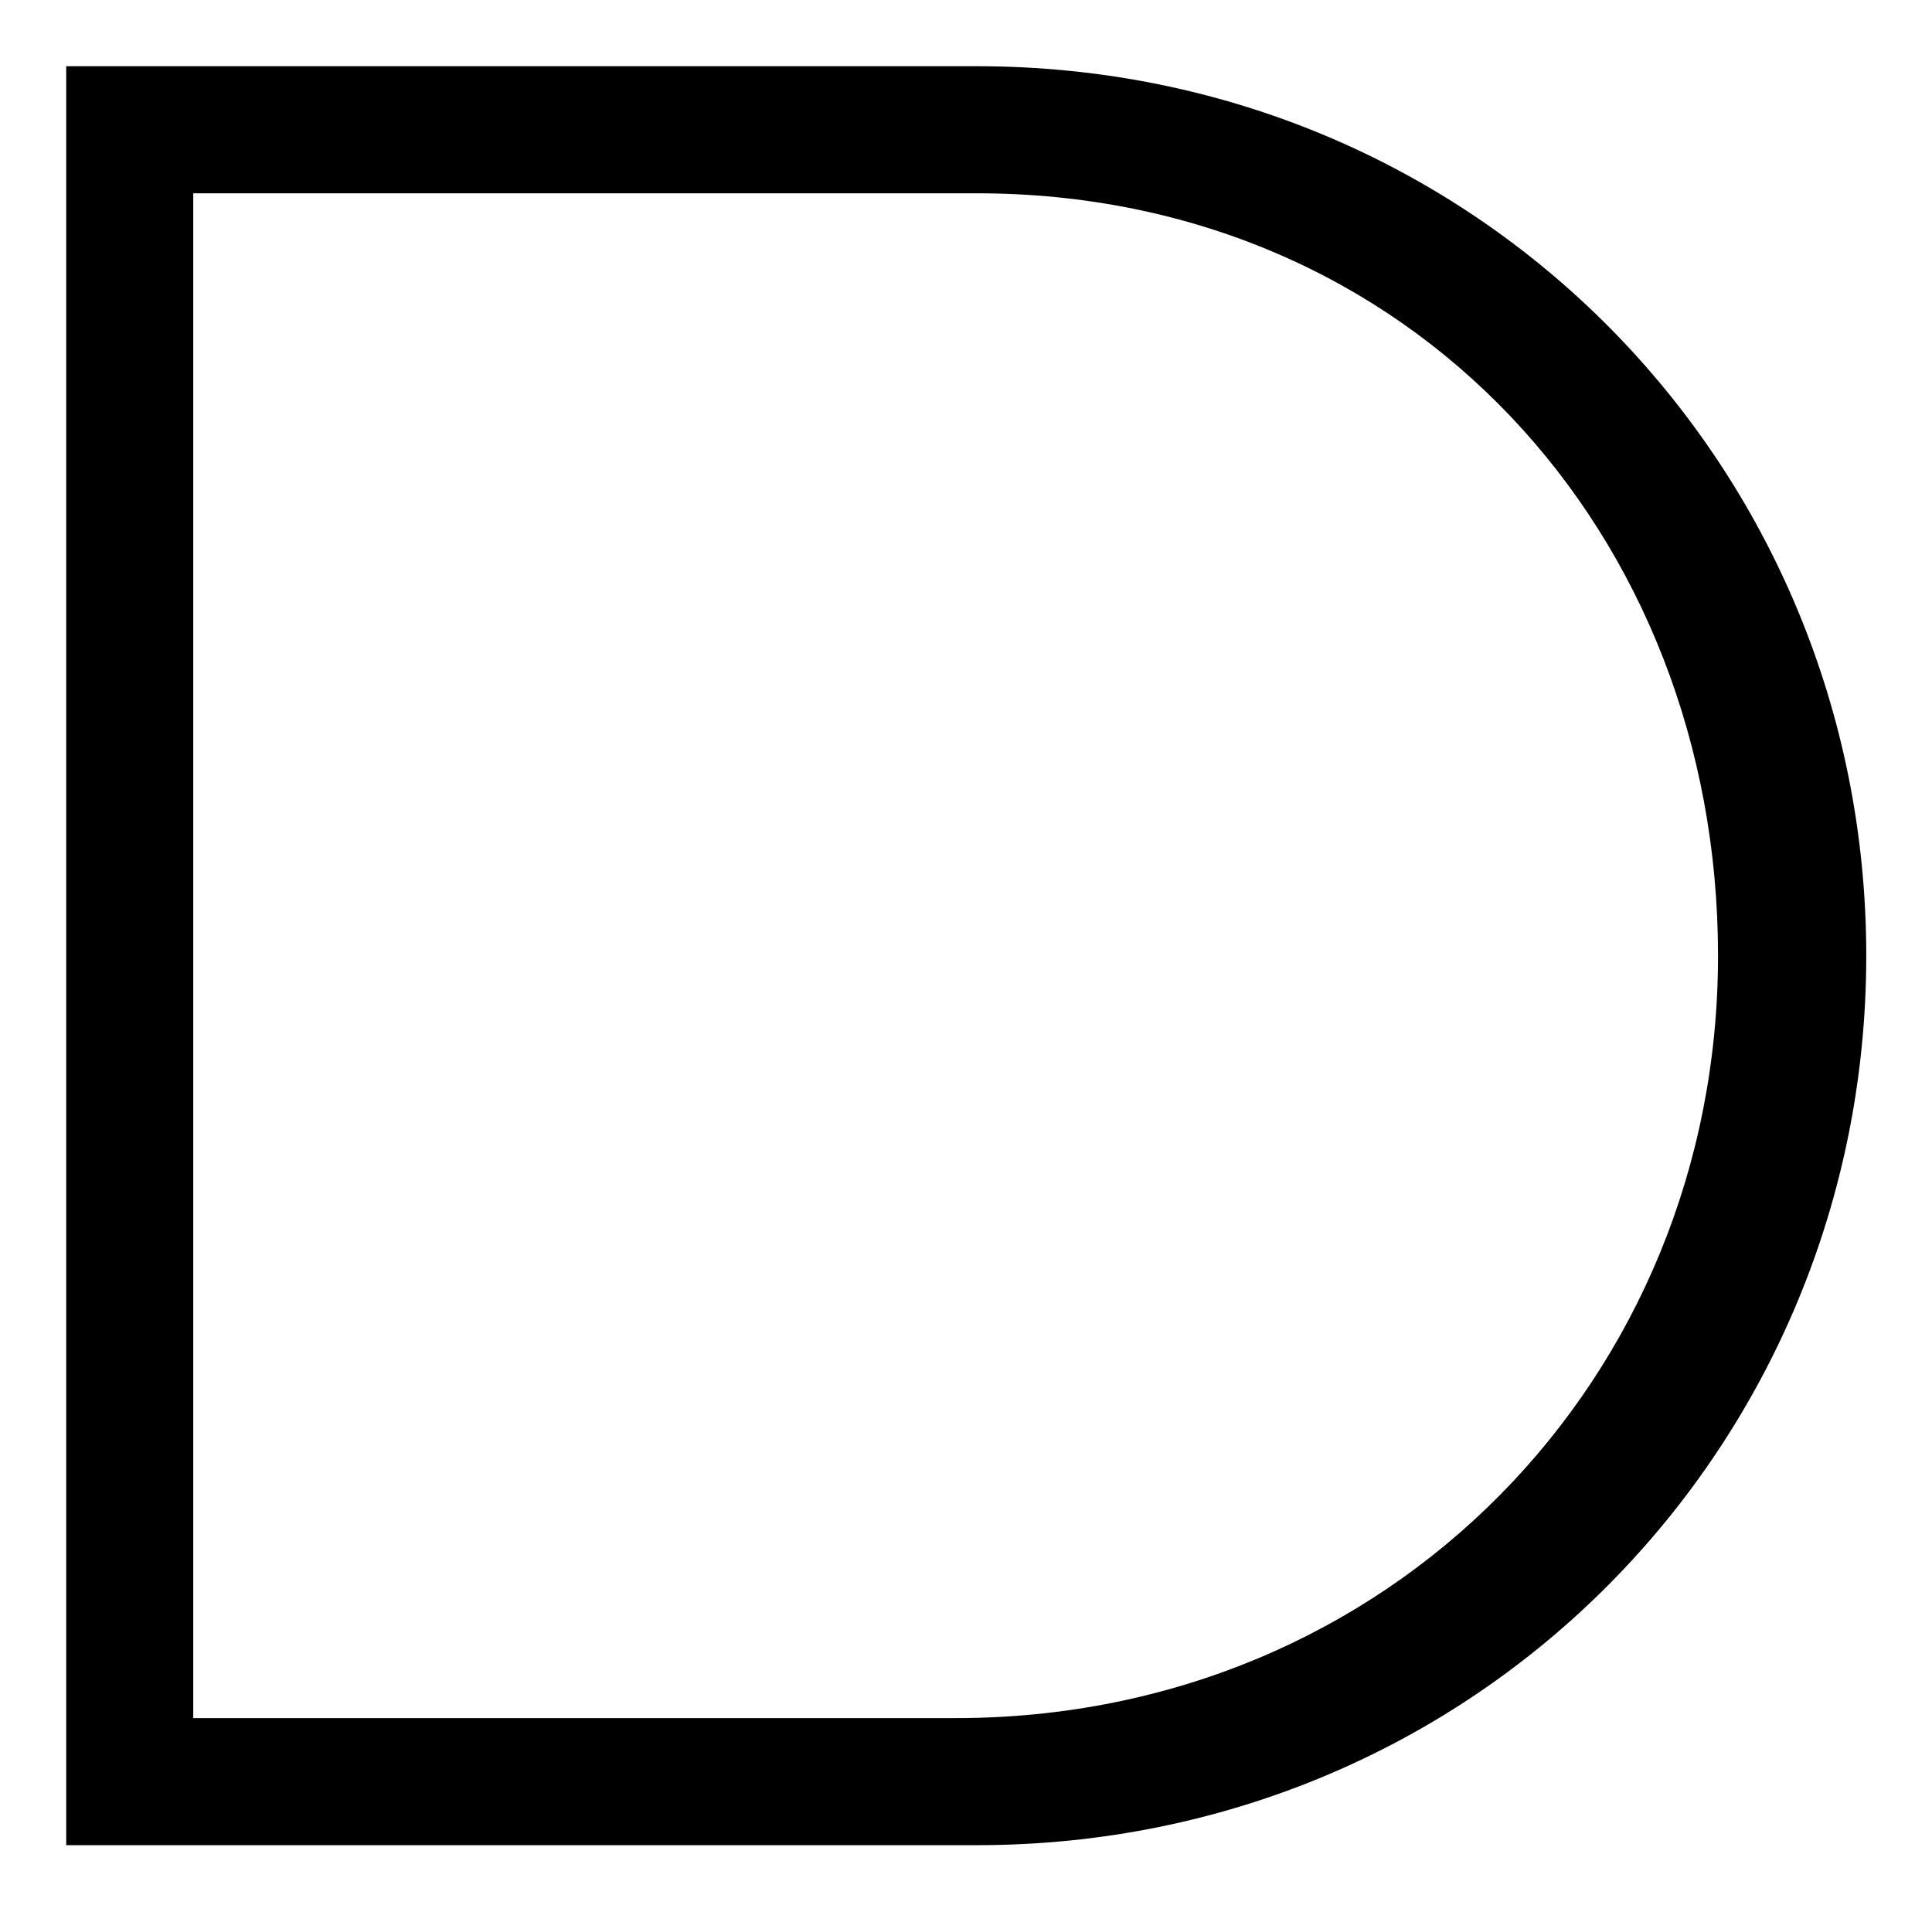
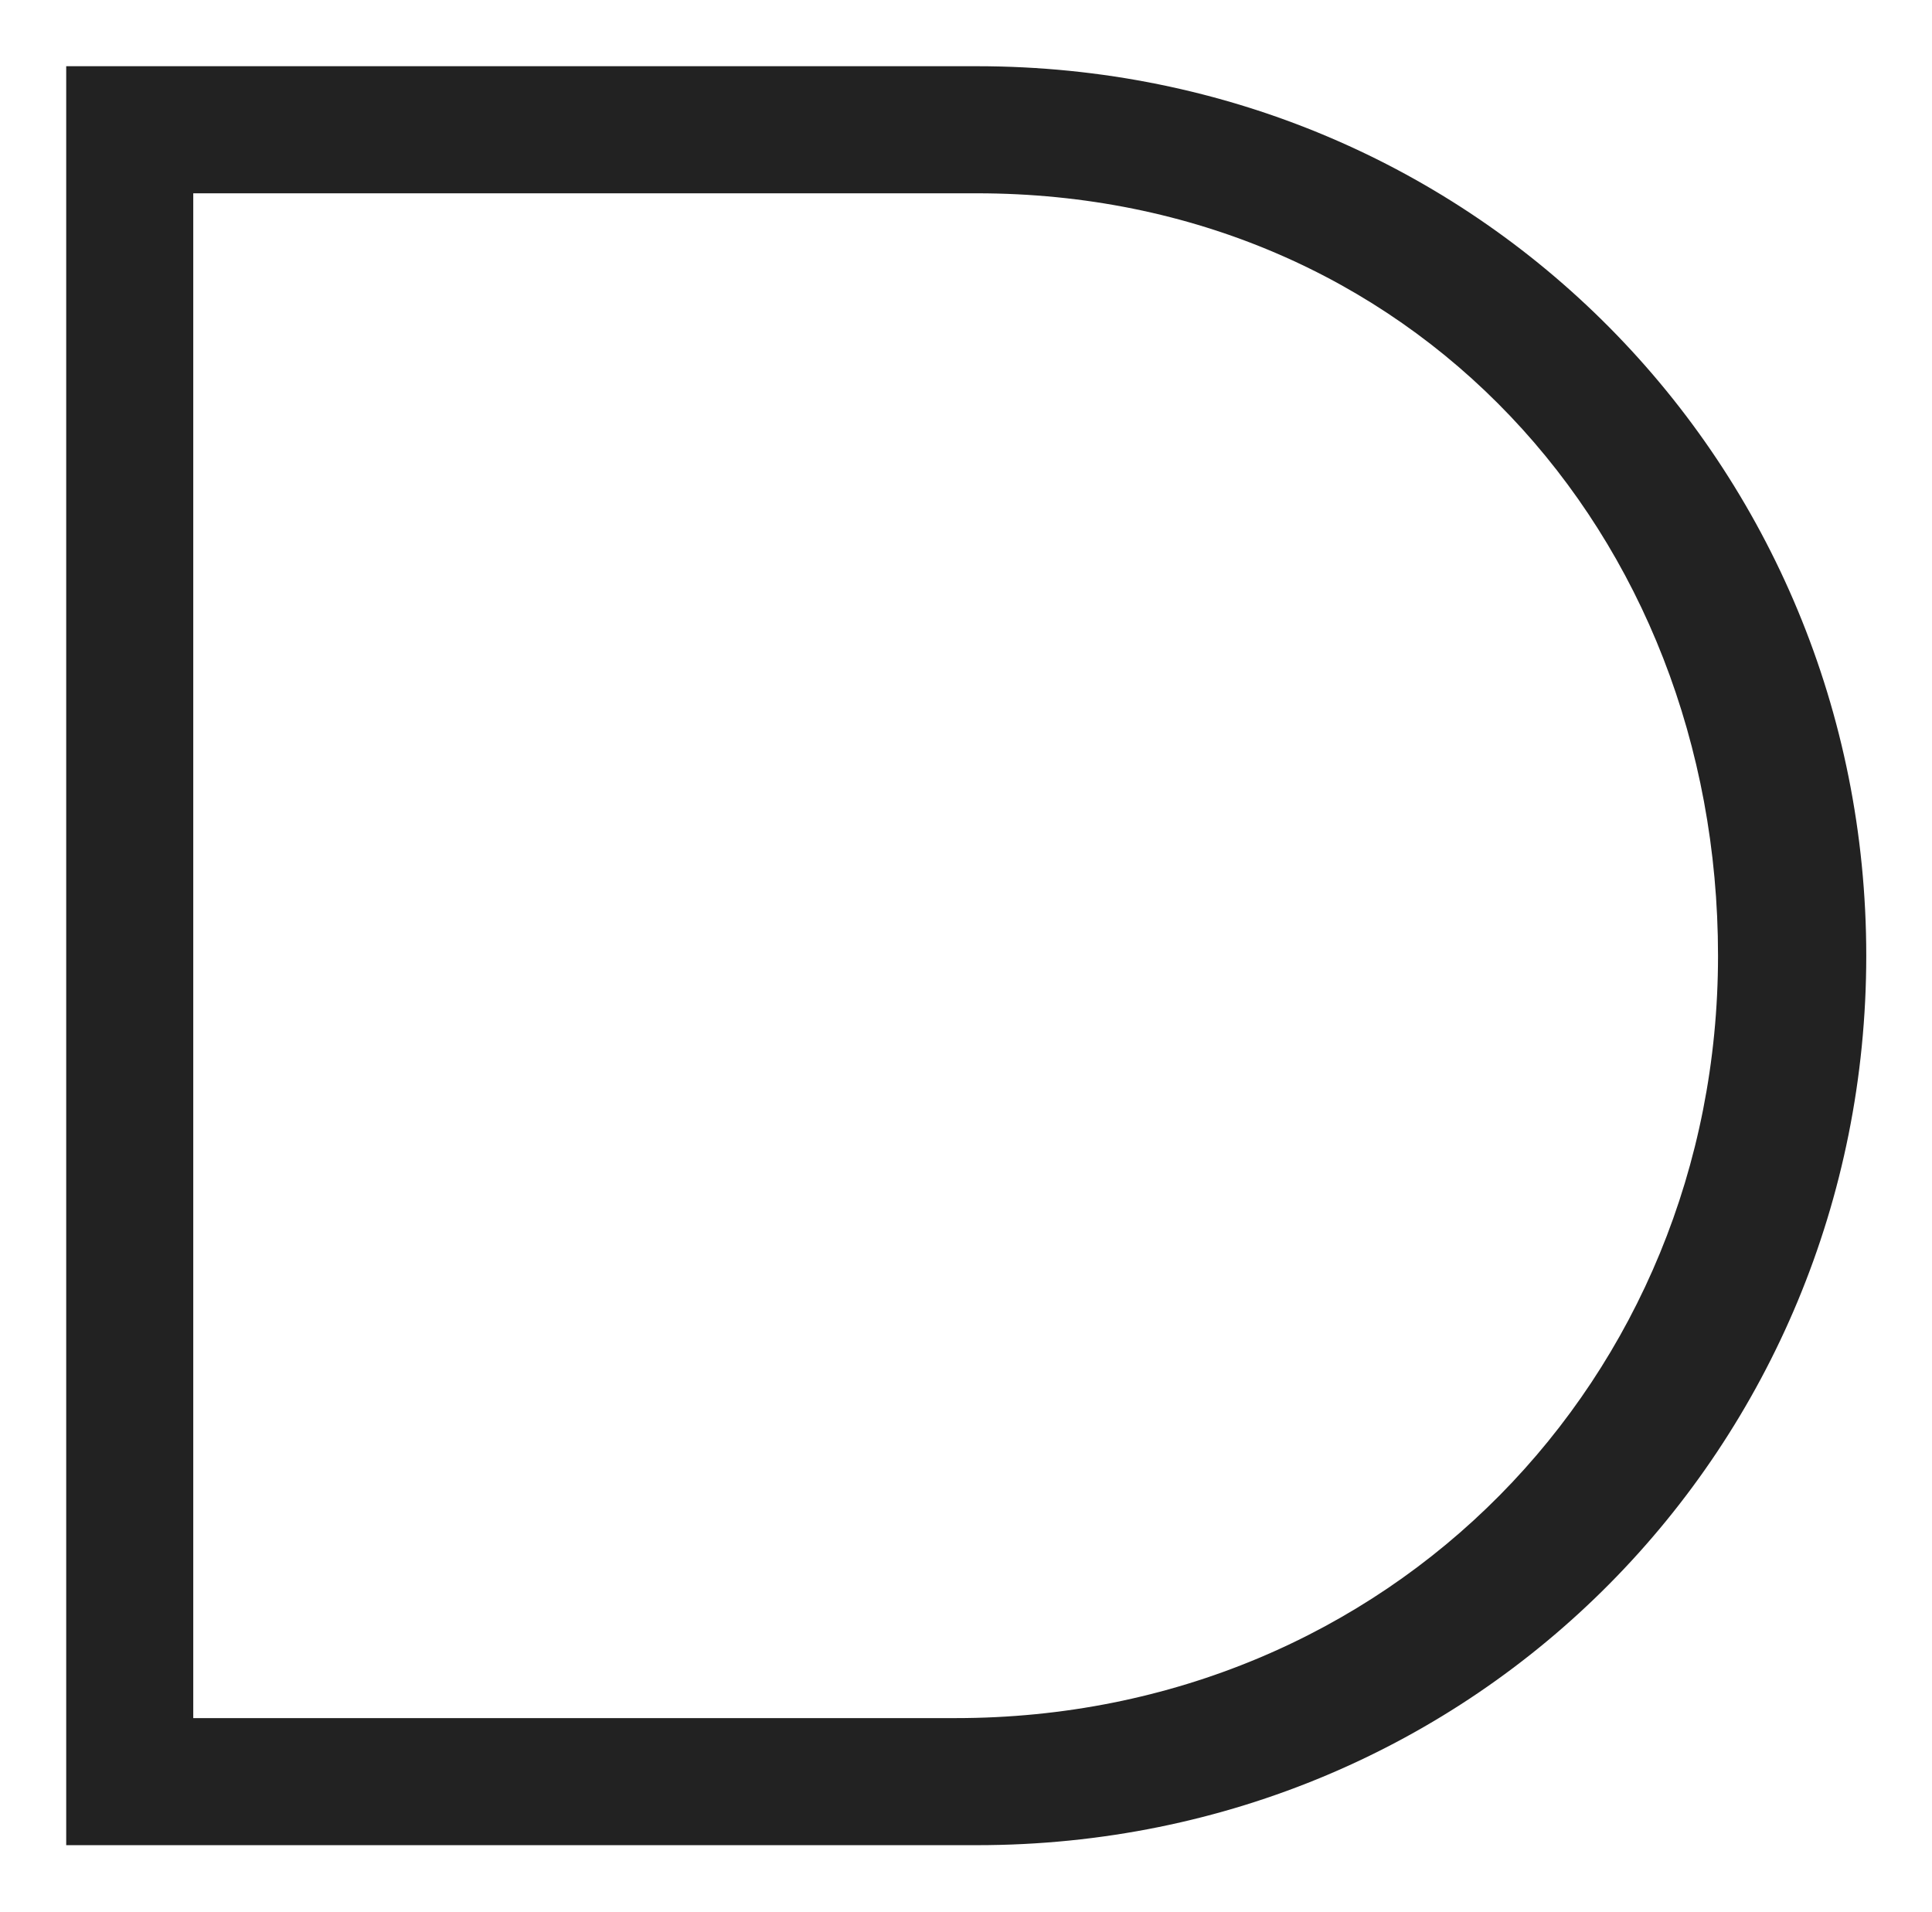
<svg xmlns="http://www.w3.org/2000/svg" version="1.1" id="Layer_1" x="0px" y="0px" width="437.69px" height="433px" viewBox="0 0 437.69 433" enable-background="new 0 0 437.69 433" xml:space="preserve">
  <g id="andGate">
-     <path fill="#000" d="M43.783,43.79h153.525h20.992h2.695h0.3    c98.34,0,167.919,76.966,167.919,172.71c0,95.739-74.374,172.713-172.715,172.713H43.783V43.79z M15,15v14.391v374.216V418h14.395    h191.901c113.525,0,201.501-90.677,201.501-201.5c0-110.827-87.976-201.5-201.501-201.5H29.395H15z" />
+     <path fill="#222" d="M43.783,43.79h153.525h20.992h2.695h0.3    c98.34,0,167.919,76.966,167.919,172.71c0,95.739-74.374,172.713-172.715,172.713H43.783V43.79z M15,15v14.391v374.216V418h14.395    h191.901c113.525,0,201.501-90.677,201.501-201.5c0-110.827-87.976-201.5-201.501-201.5H29.395H15z" />
  </g>
</svg>
